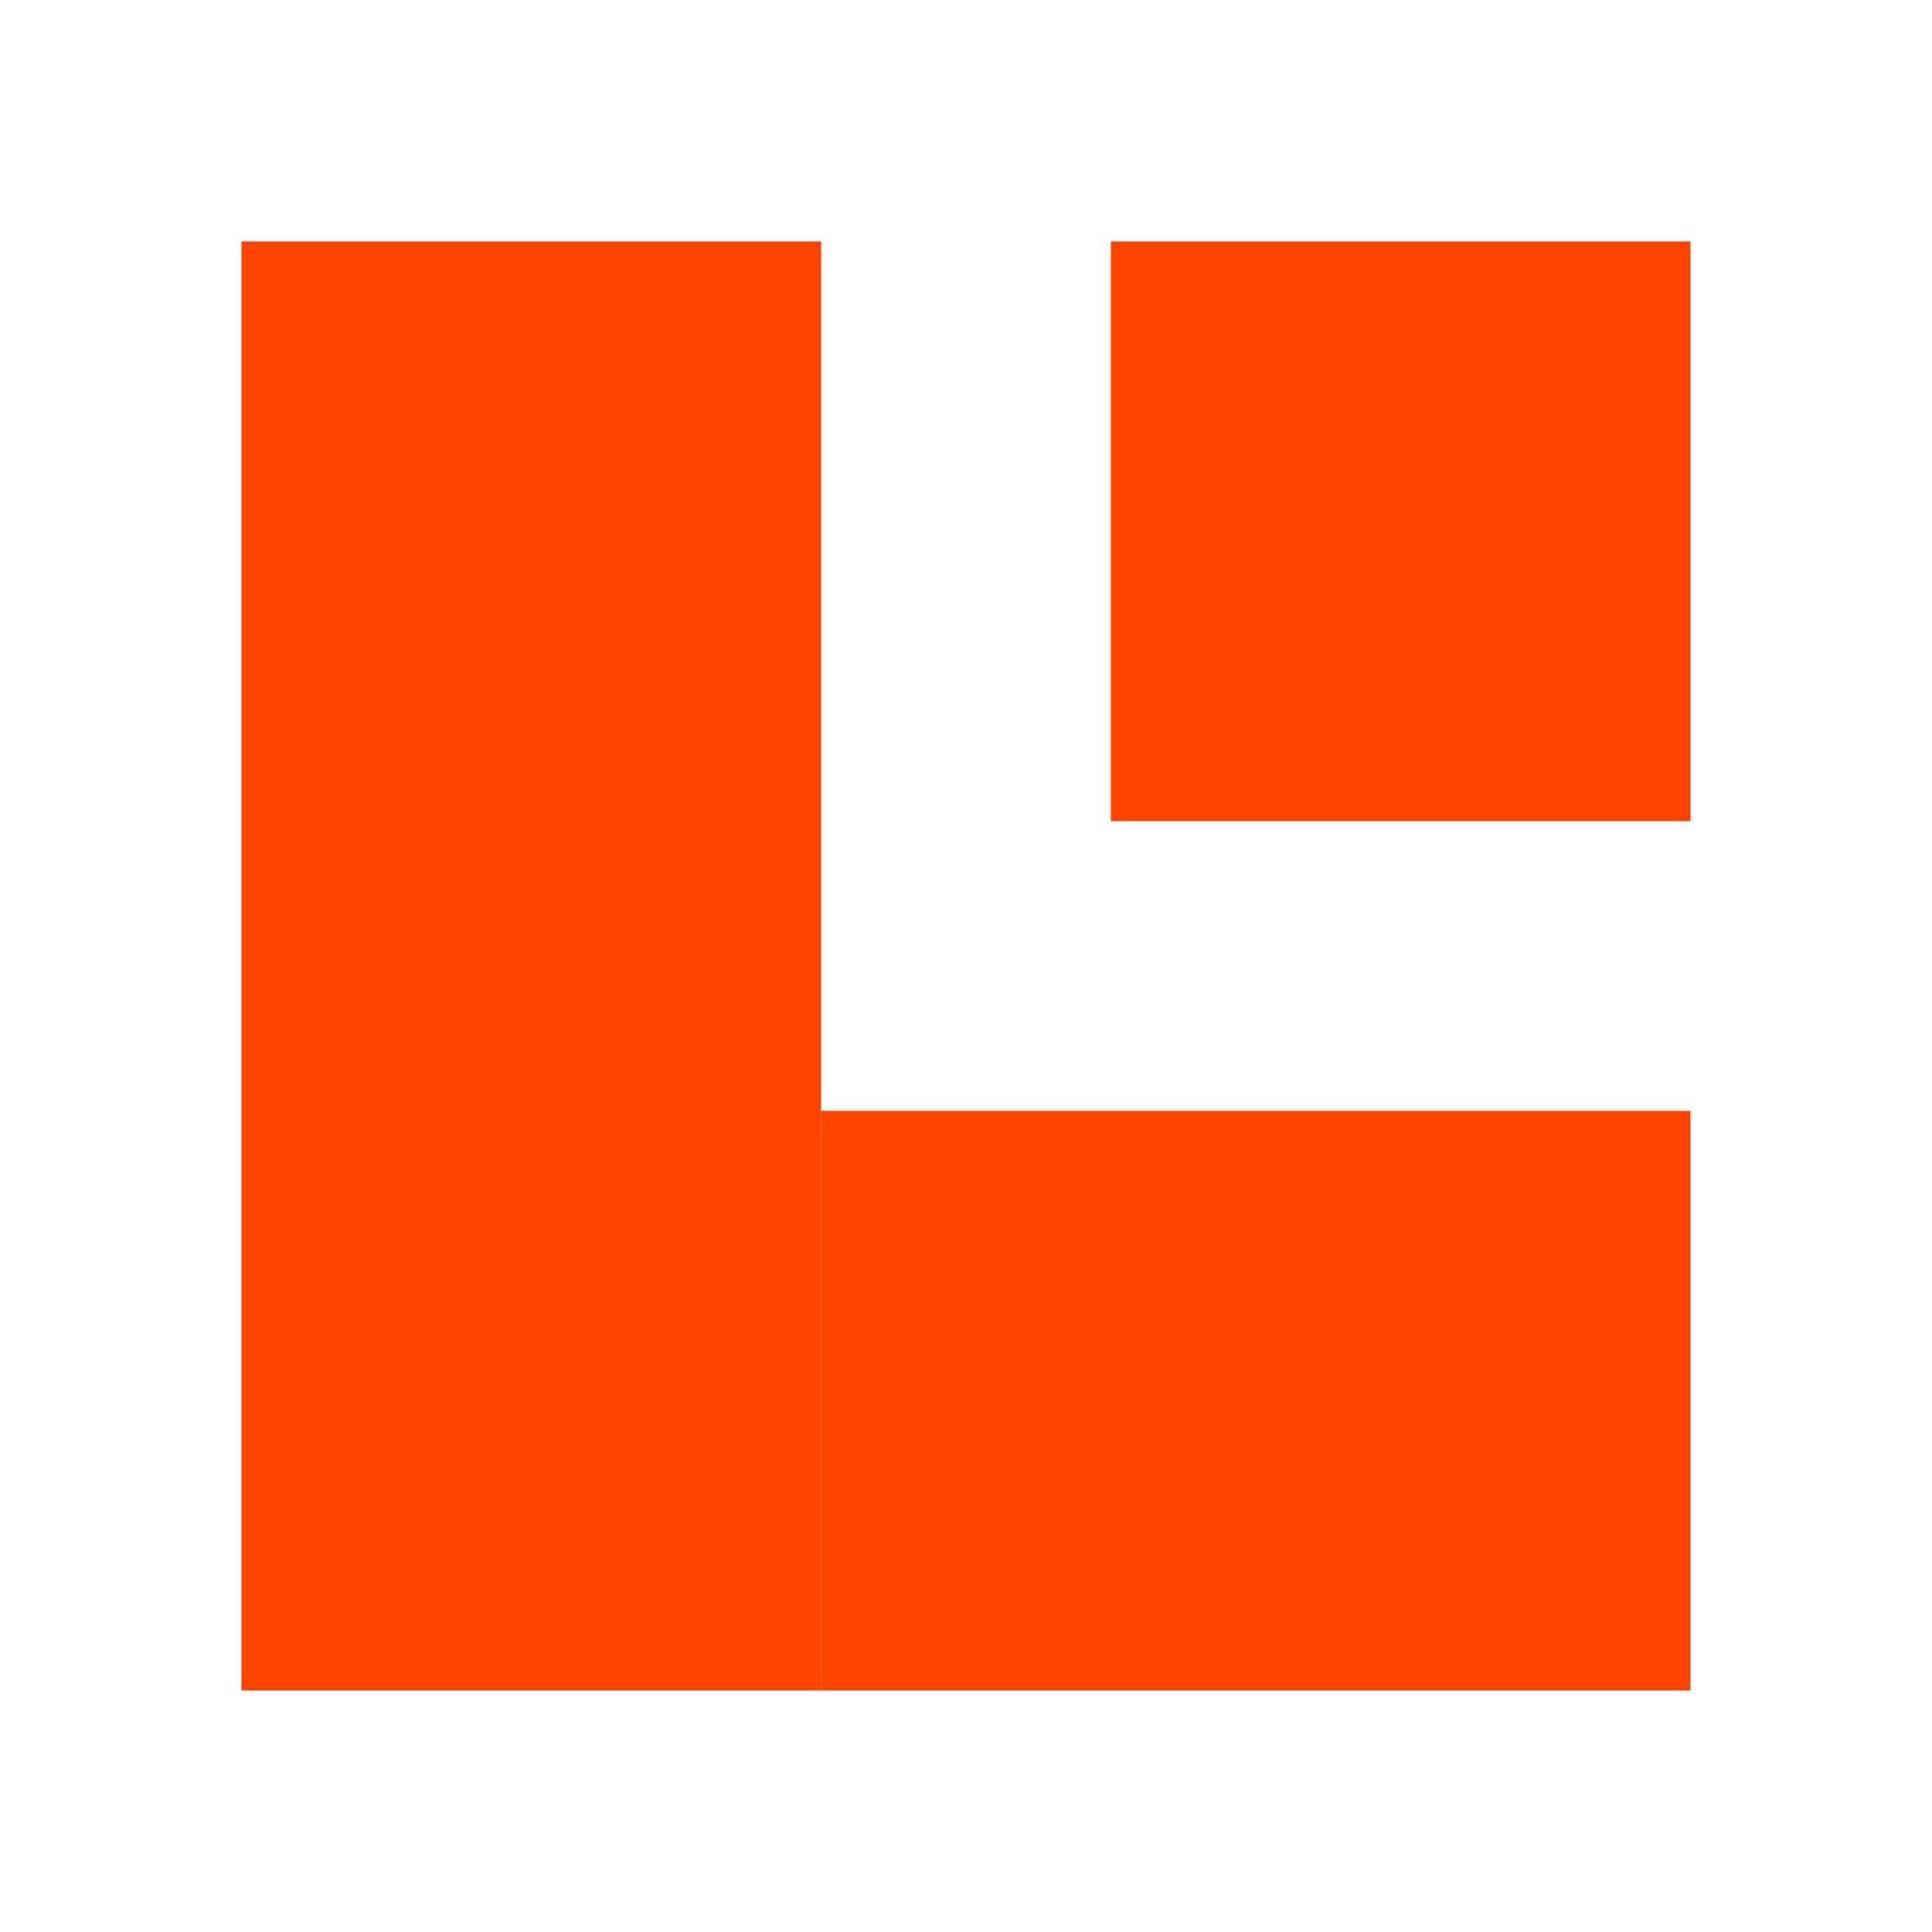
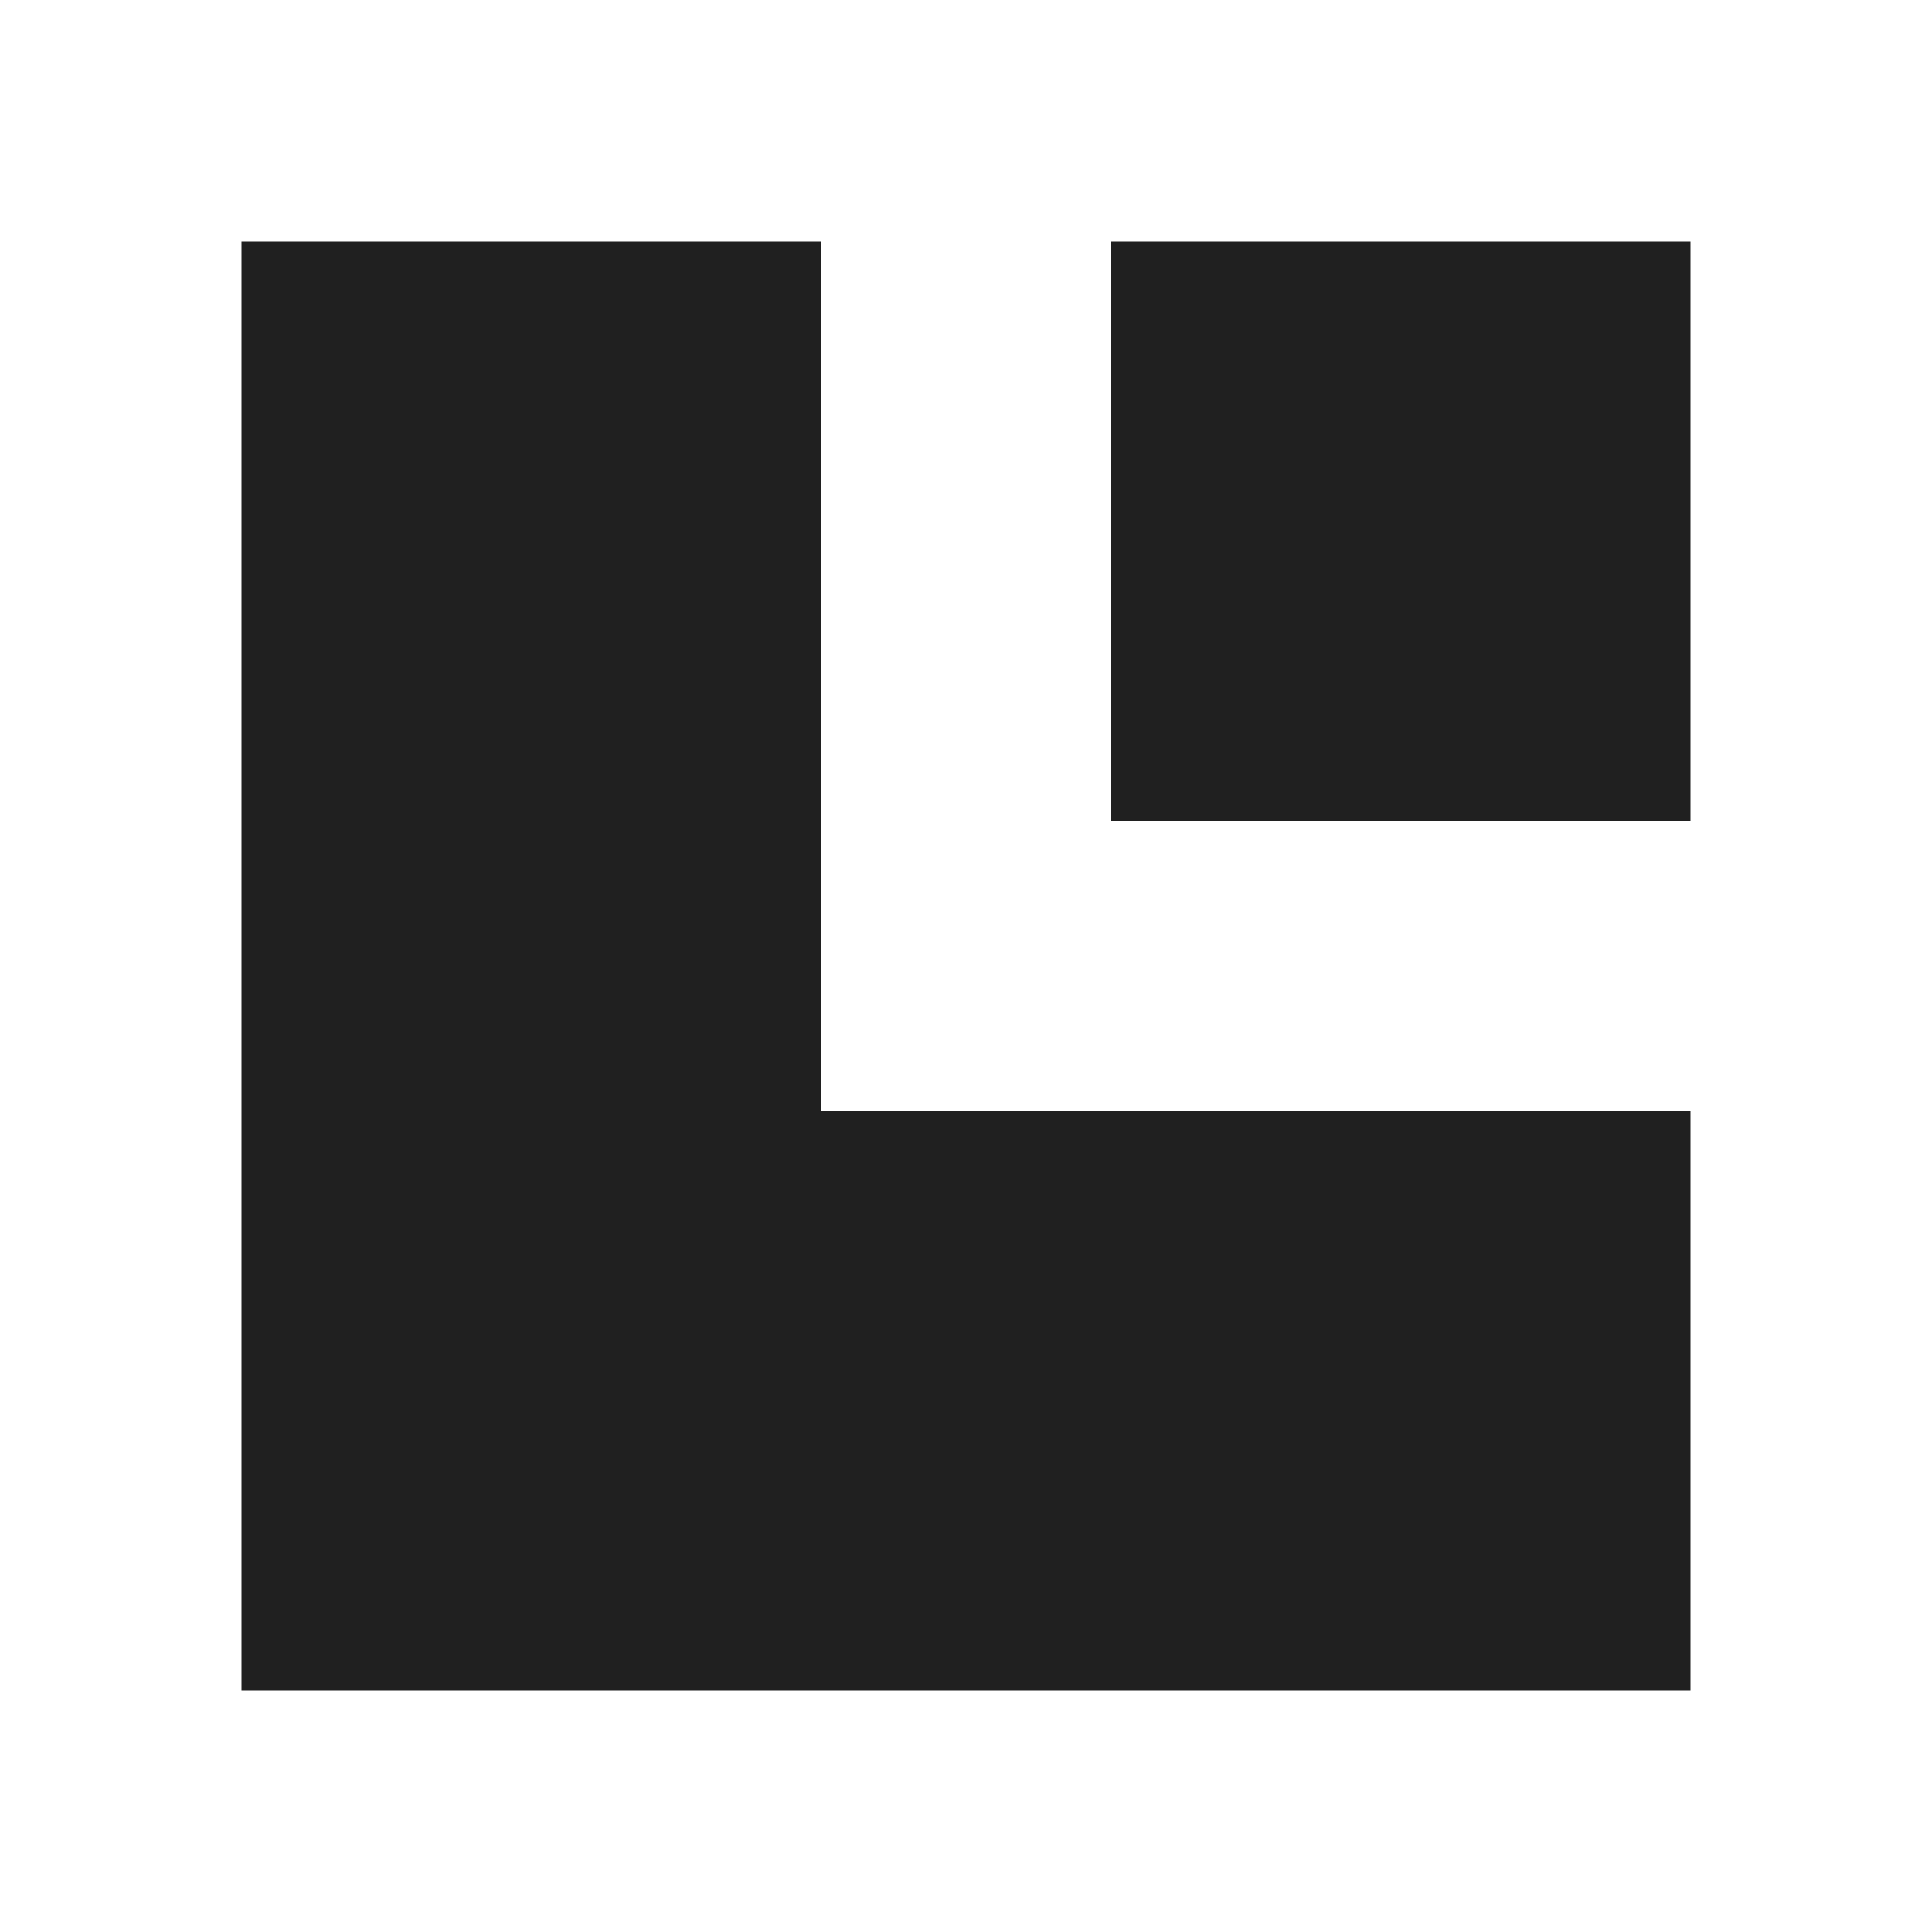
<svg xmlns="http://www.w3.org/2000/svg" width="80" height="80" viewBox="0 0 80 80" fill="none">
  <rect width="80" height="80" fill="white" />
-   <rect x="10" y="10" width="24" height="60" fill="#FF4400" />
-   <rect x="46" y="10" width="24" height="24" fill="#FF4400" />
-   <rect x="34" y="46" width="36" height="24" fill="#FF4400" />
+   <rect x="10" y="10" width="24" height="60" fill="#202020" />
+   <rect x="46" y="10" width="24" height="24" fill="#202020" />
+   <rect x="34" y="46" width="36" height="24" fill="#202020" />
</svg>
